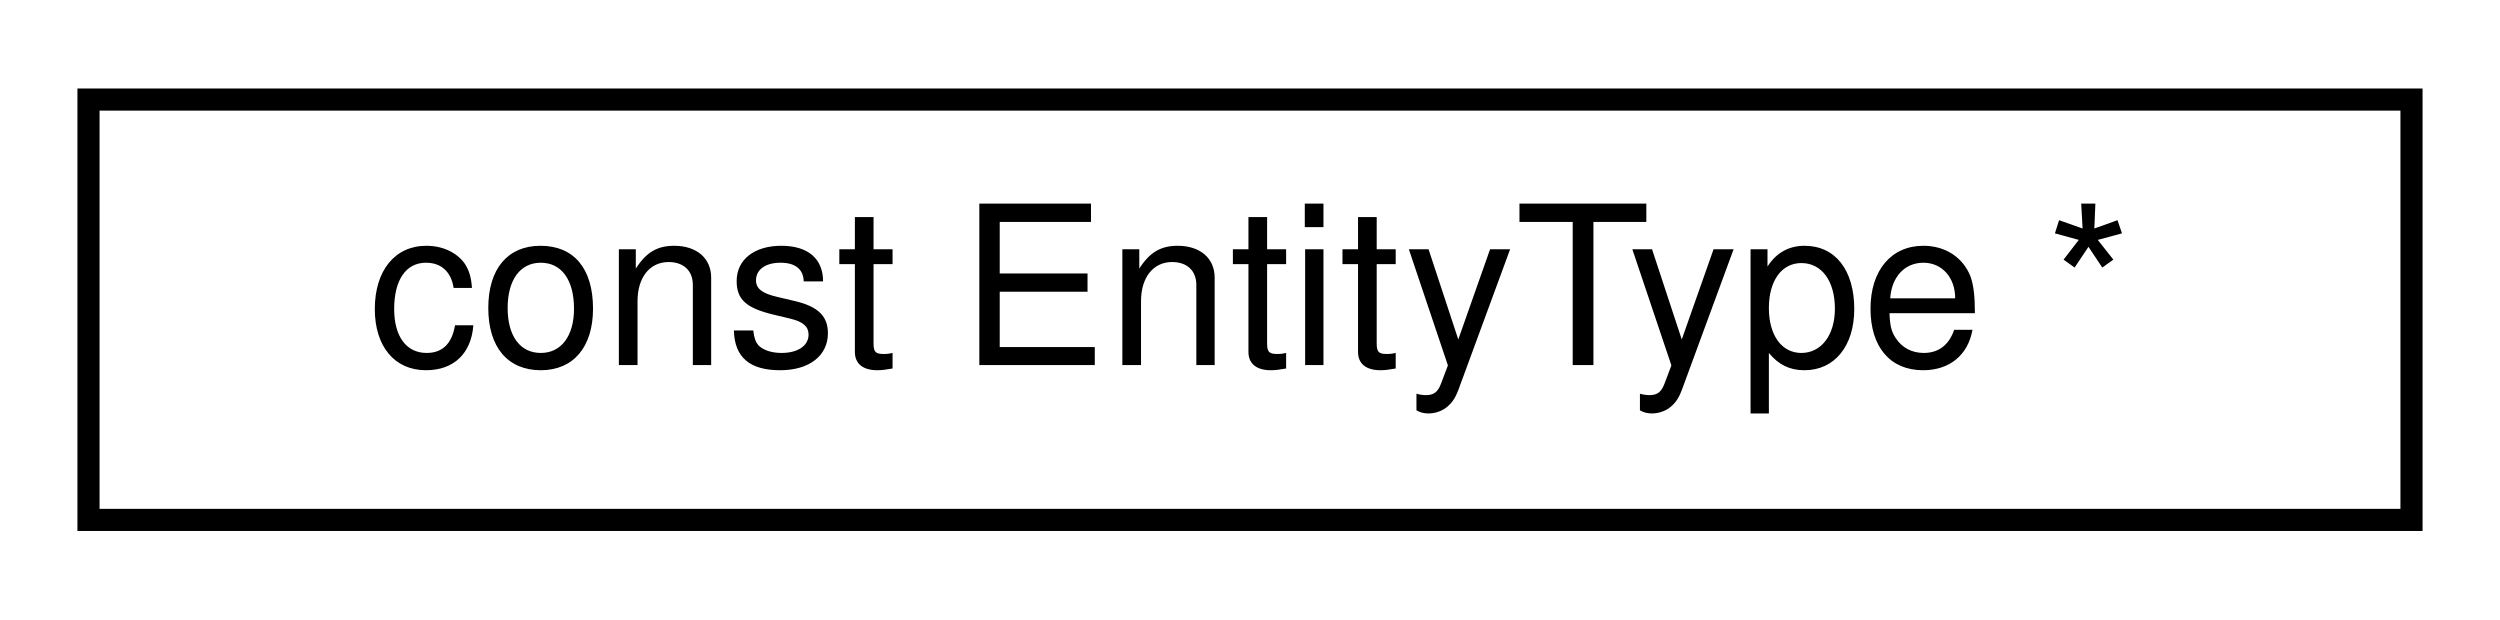
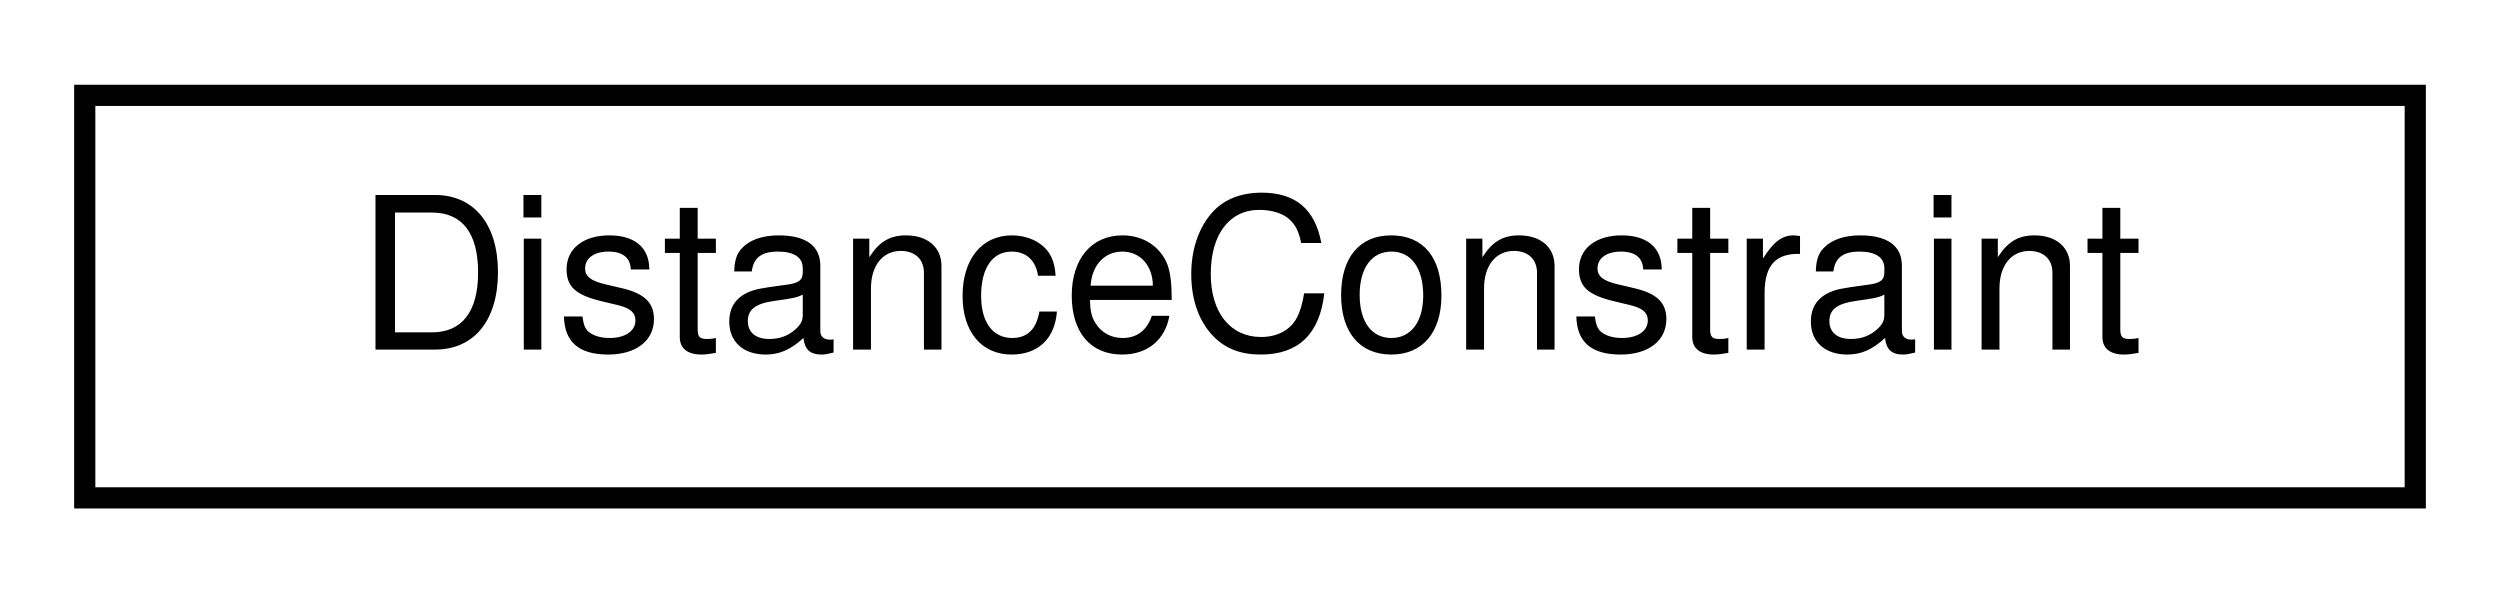
- <svg xmlns="http://www.w3.org/2000/svg" xmlns:xlink="http://www.w3.org/1999/xlink" width="113pt" height="28pt" viewBox="0.00 0.00 113.00 28.00">
+ <svg xmlns="http://www.w3.org/2000/svg" xmlns:xlink="http://www.w3.org/1999/xlink" width="118pt" height="28pt" viewBox="0.00 0.00 118.00 28.00">
  <g id="graph0" class="graph" transform="scale(1 1) rotate(0) translate(4 24)">
    <g id="node1" class="node">
      <g id="a_node1">
-         <a xlink:href="classconst_01EntityType_01_5.html" target="_top" xlink:title=" ">
-           <polygon fill="none" stroke="#000000" points="0,-.5 0,-19.5 105,-19.5 105,-.5 0,-.5" />
-           <text text-anchor="middle" x="52.5" y="-7.5" font-family="Helvetica,sans-Serif" font-size="10.00" fill="#000000">const EntityType *</text>
+         <a xlink:href="classDistanceConstraint.html" target="_top" xlink:title=" ">
+           <polygon fill="none" stroke="#000000" points="0,-.5 0,-19.5 110,-19.5 110,-.5 0,-.5" />
+           <text text-anchor="middle" x="55" y="-7.5" font-family="Helvetica,sans-Serif" font-size="10.00" fill="#000000">DistanceConstraint</text>
        </a>
      </g>
    </g>
  </g>
</svg>
